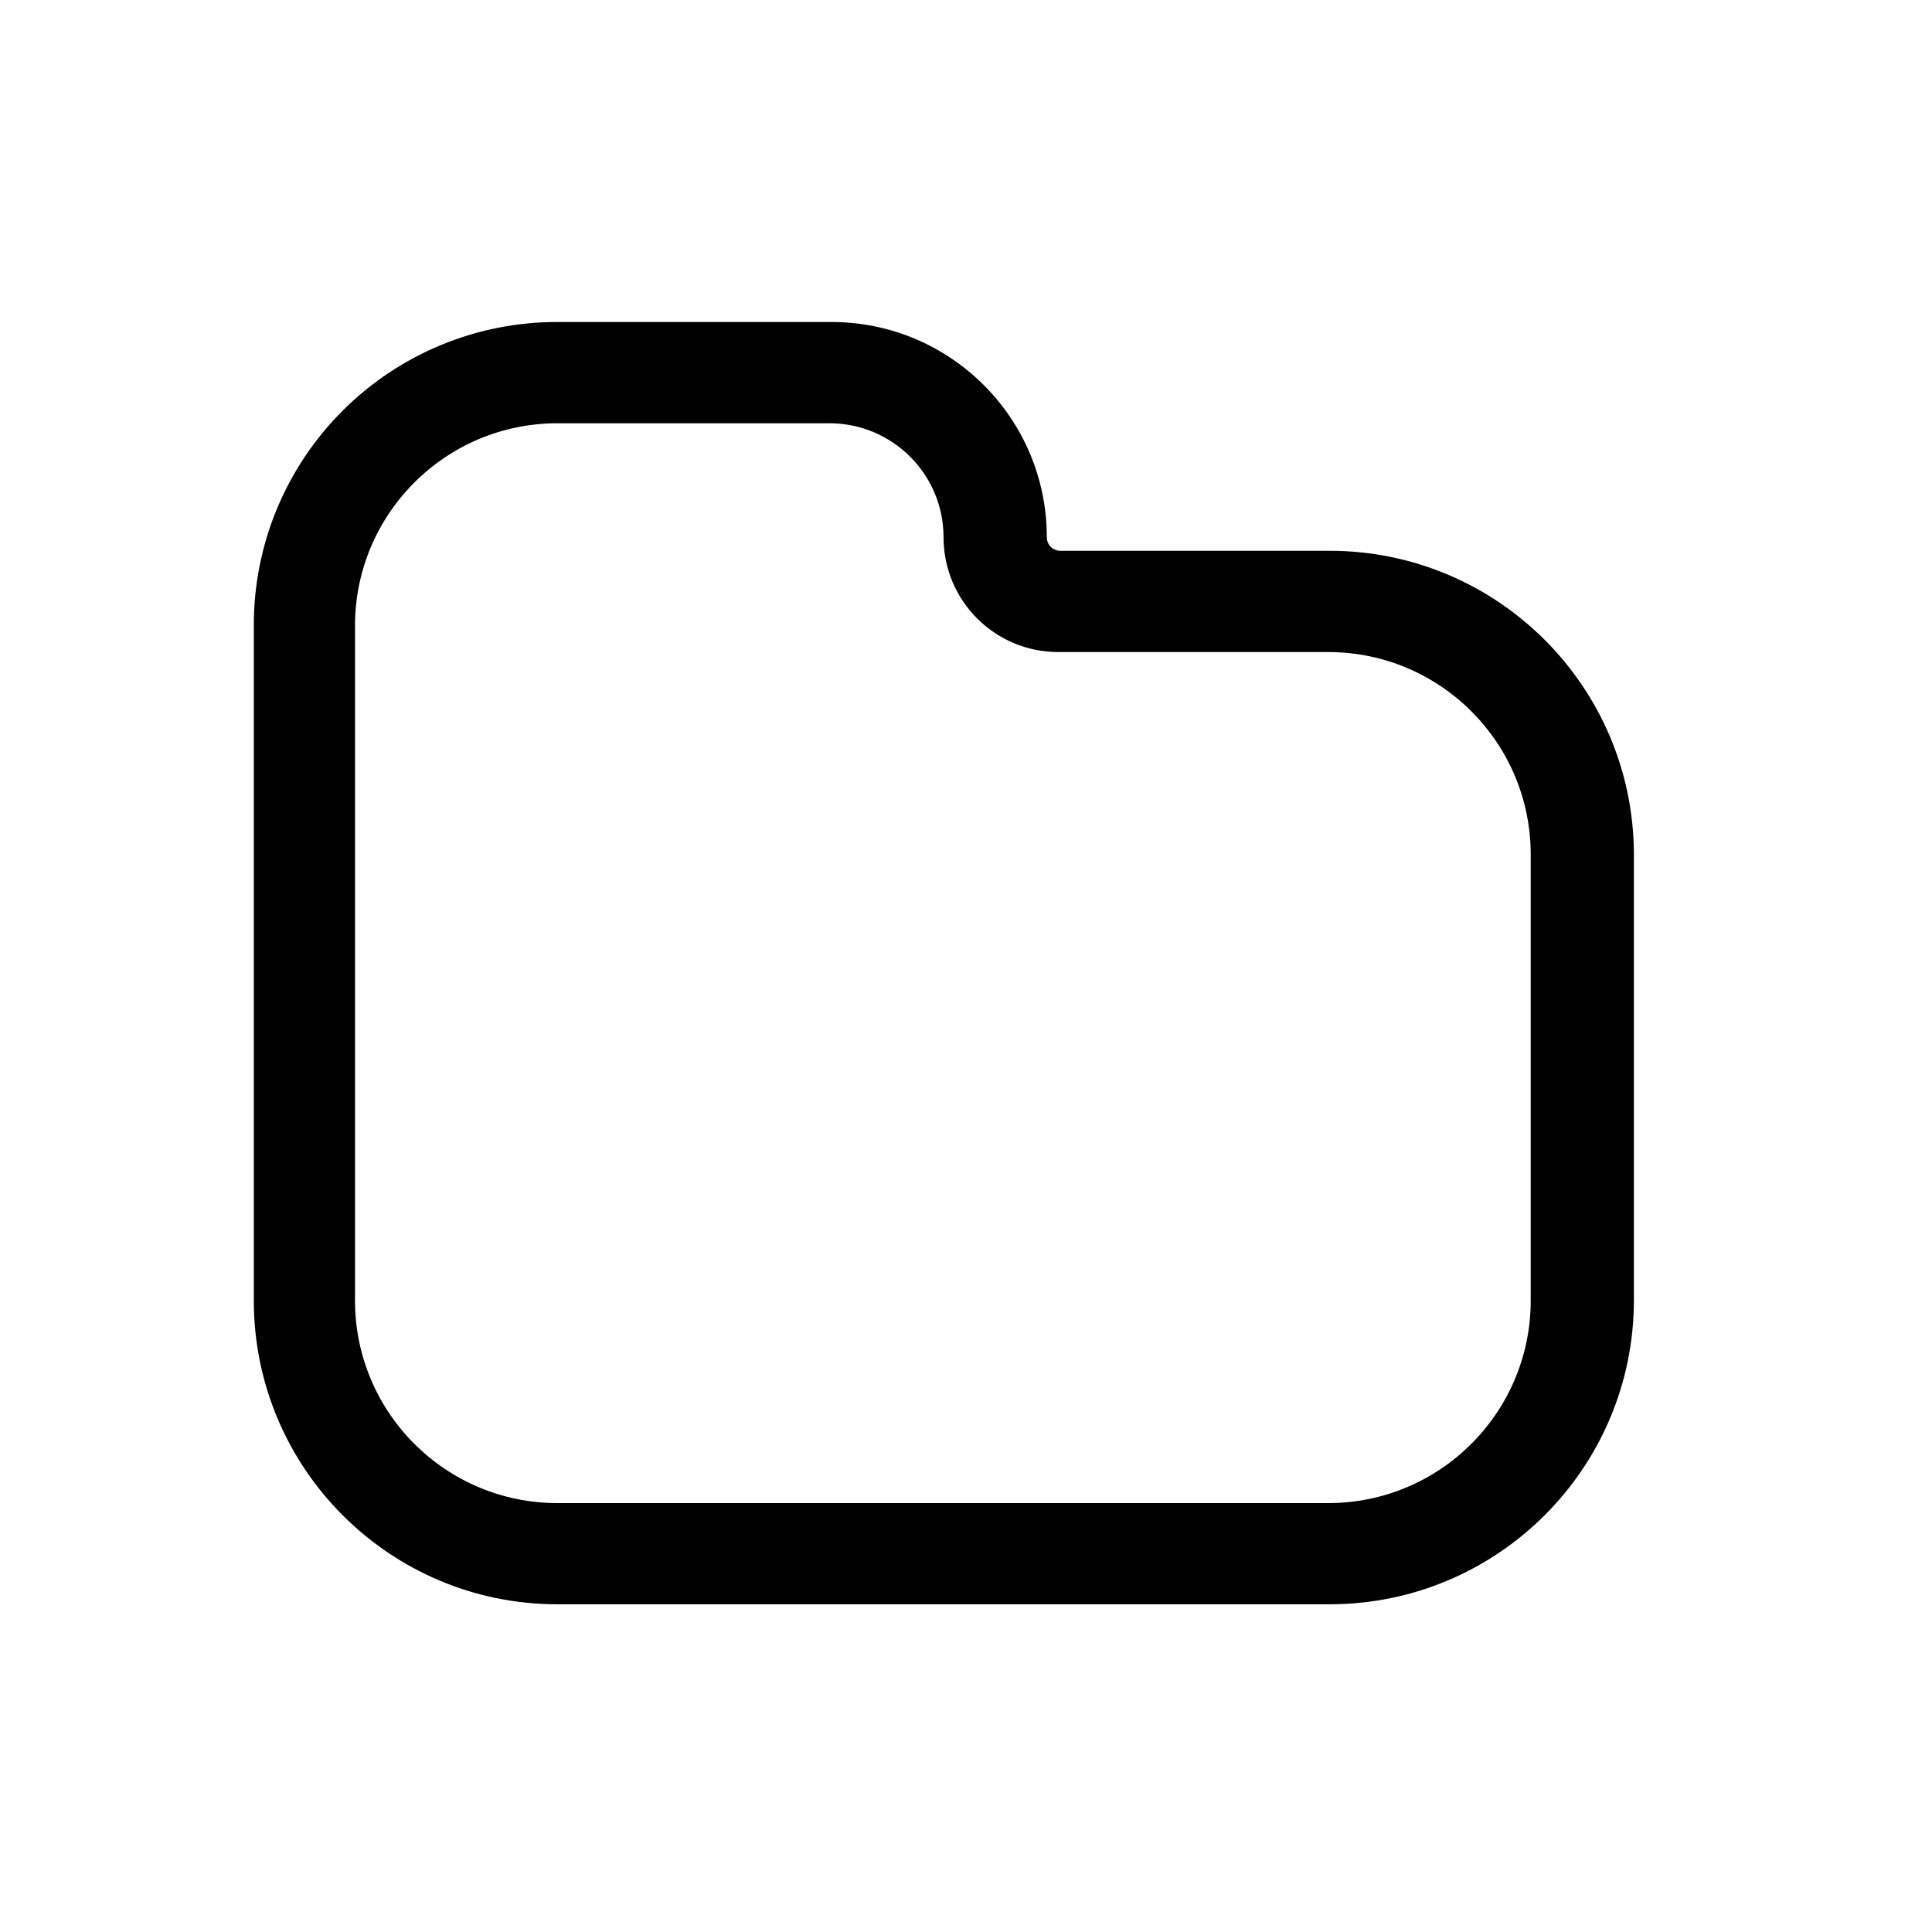
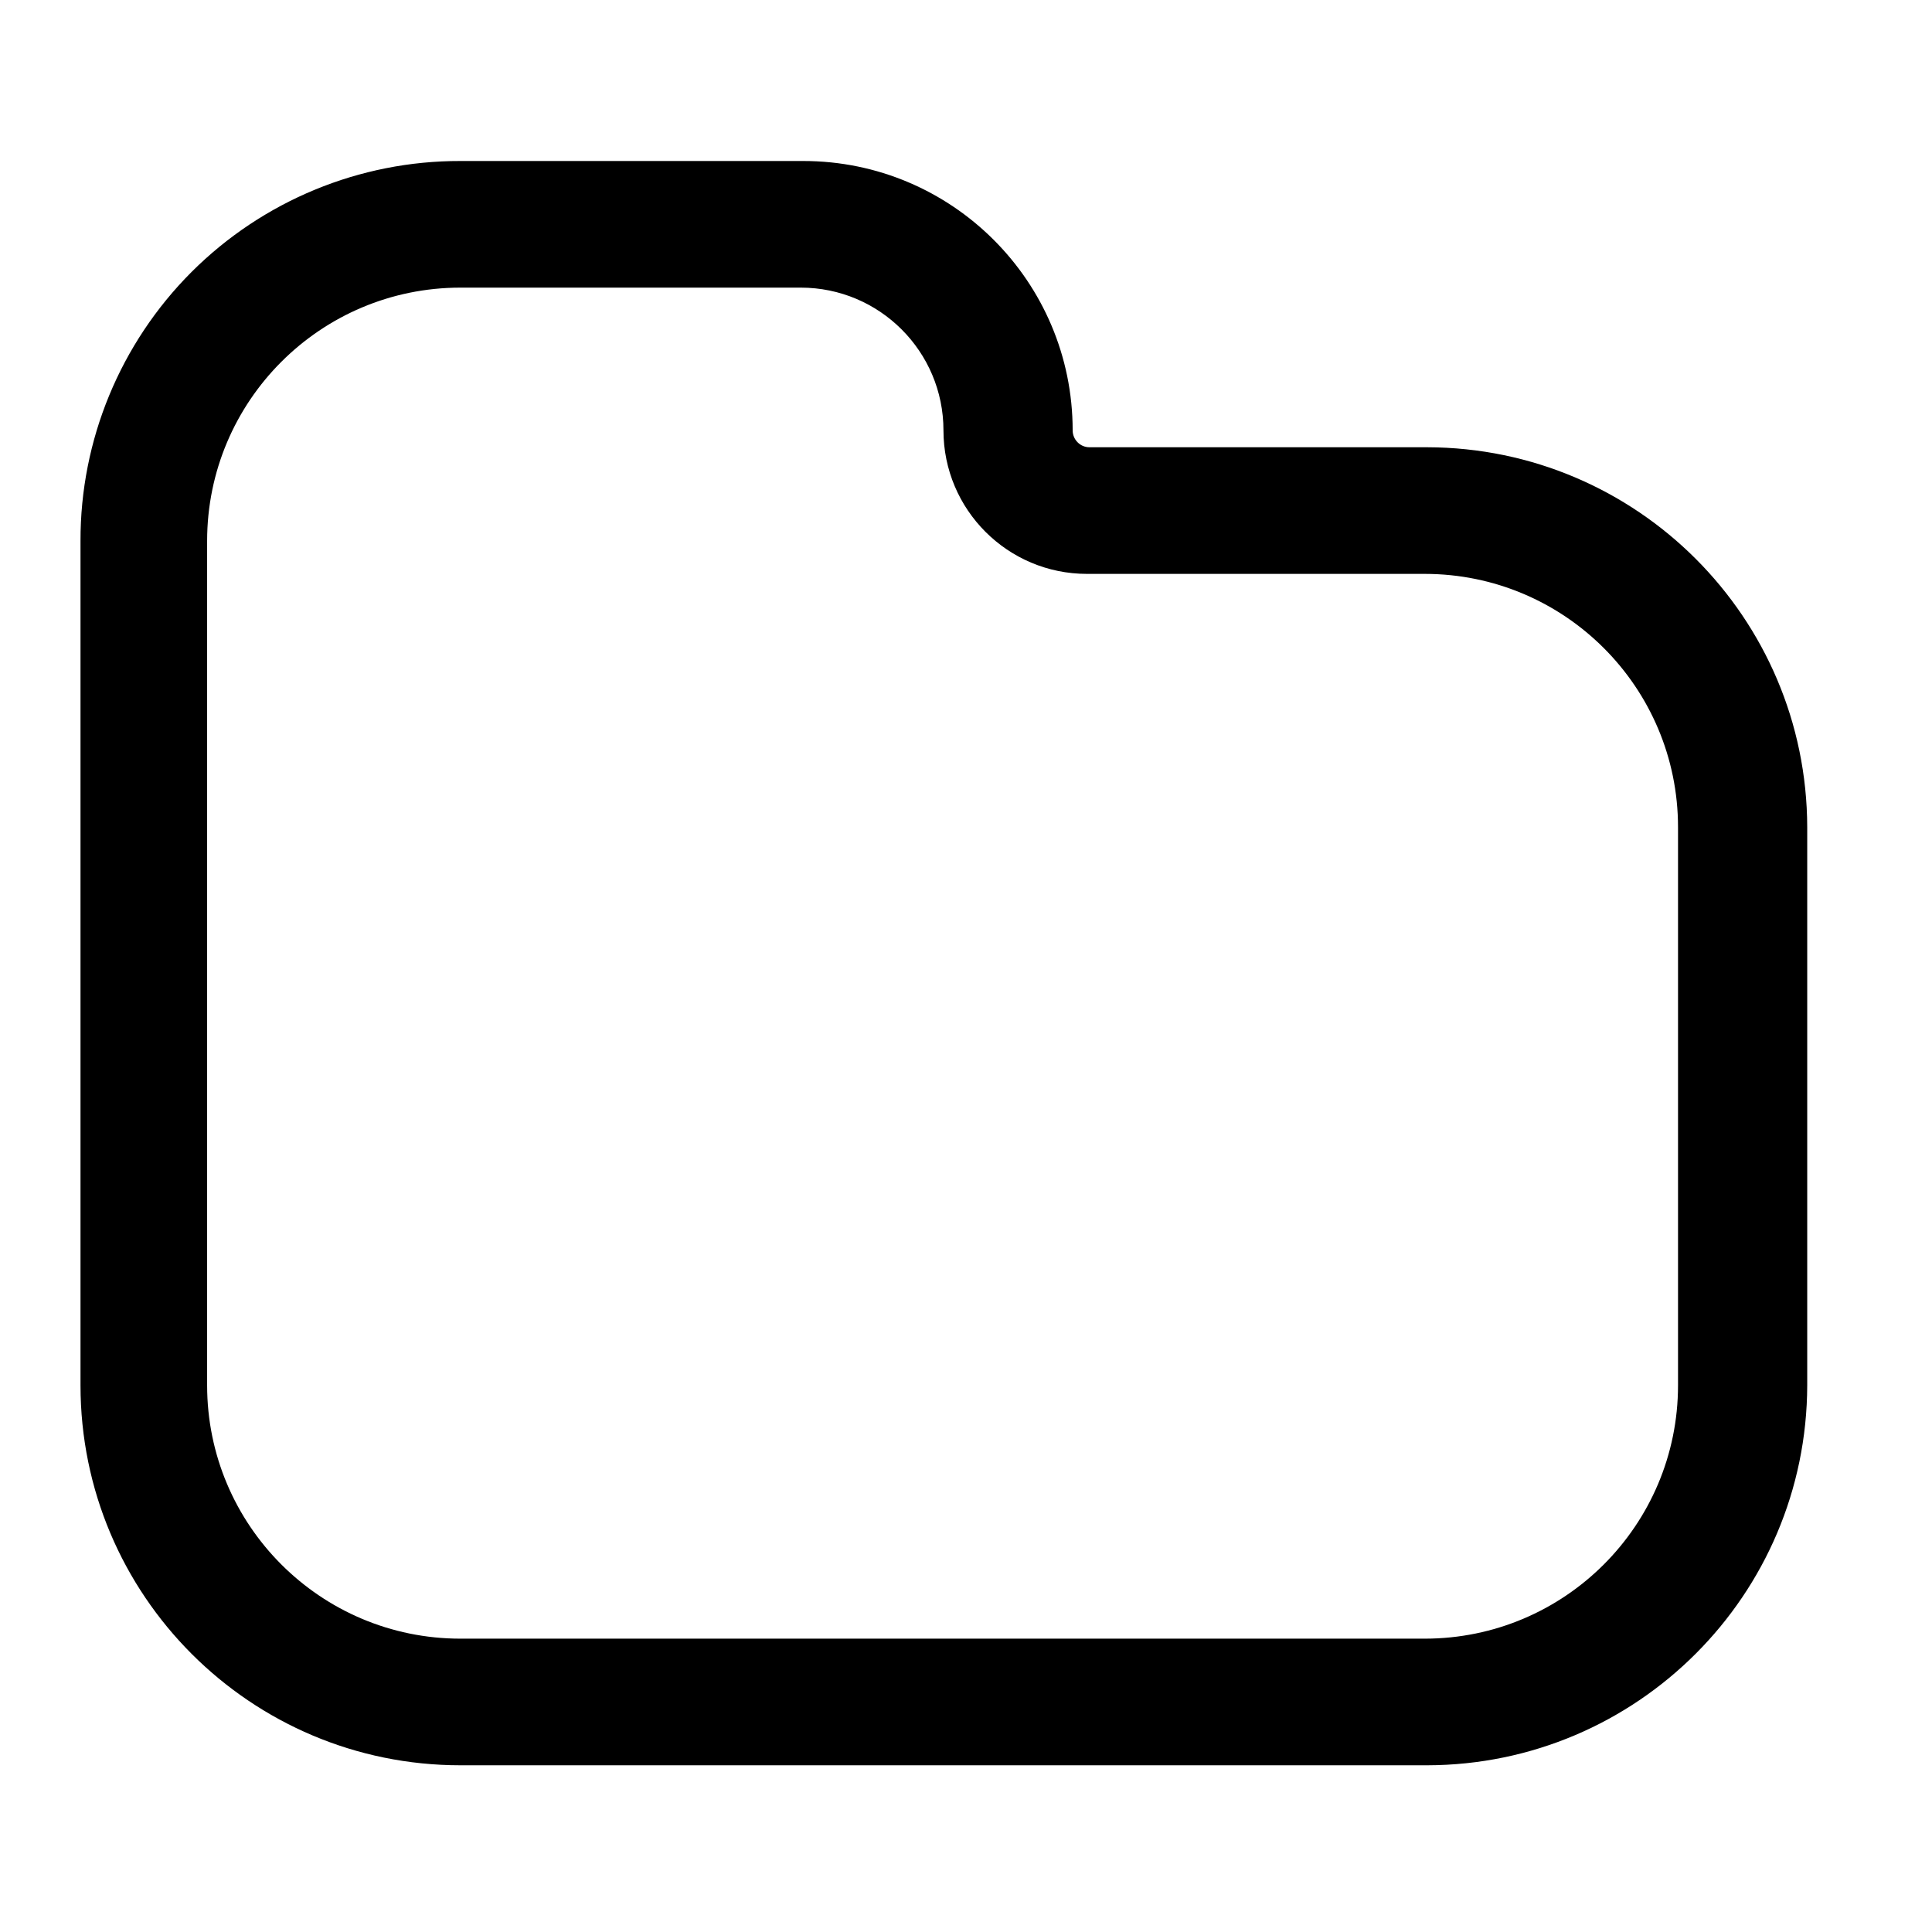
- <svg xmlns="http://www.w3.org/2000/svg" viewBox="0 0 24 24">
-   <path fill-rule="evenodd" clip-rule="evenodd" d="M6.925 4H10.279H10.329C11.806 4 13.004 5.197 13.004 6.674C13.004 6.719 13.021 6.762 13.053 6.793C13.084 6.824 13.127 6.842 13.171 6.842H16.525C18.606 6.847 20.293 8.533 20.297 10.615V16.156C20.293 18.238 18.606 19.924 16.525 19.929H6.925C4.842 19.929 3.153 18.24 3.153 16.156V7.773C3.15 6.771 3.547 5.811 4.255 5.103C4.963 4.395 5.924 3.998 6.925 4ZM11.721 6.674C11.721 5.892 11.086 5.258 10.304 5.258H10.279H6.925C5.536 5.258 4.41 6.384 4.41 7.773V16.156C4.41 17.546 5.536 18.672 6.925 18.672H16.499C17.889 18.672 19.015 17.546 19.015 16.156V10.615C19.015 9.226 17.889 8.1 16.499 8.1H13.146C12.359 8.1 11.721 7.462 11.721 6.674Z" fill="currentColor" />
+ <svg xmlns="http://www.w3.org/2000/svg" viewBox="0 0 24 24" fill="none">
+   <path fill-rule="evenodd" clip-rule="evenodd" d="M5.72 2H9.916H9.979C11.826 2 13.325 3.498 13.325 5.346C13.325 5.402 13.347 5.455 13.386 5.494C13.425 5.534 13.479 5.556 13.534 5.556H17.73C20.334 5.562 22.444 7.671 22.45 10.276V17.209C22.444 19.814 20.334 21.923 17.73 21.929H5.72C3.113 21.929 1 19.816 1 17.209V6.72C0.997 5.467 1.494 4.265 2.379 3.379C3.265 2.494 4.467 1.997 5.72 2ZM11.72 5.346C11.72 4.367 10.926 3.573 9.947 3.573H9.916H5.72C3.982 3.573 2.573 4.982 2.573 6.72V17.209C2.573 18.947 3.982 20.356 5.72 20.356H17.698C19.436 20.356 20.845 18.947 20.845 17.209V10.276C20.845 8.538 19.436 7.129 17.698 7.129H13.503C12.518 7.129 11.72 6.331 11.72 5.346Z" fill="currentColor" />
</svg>
